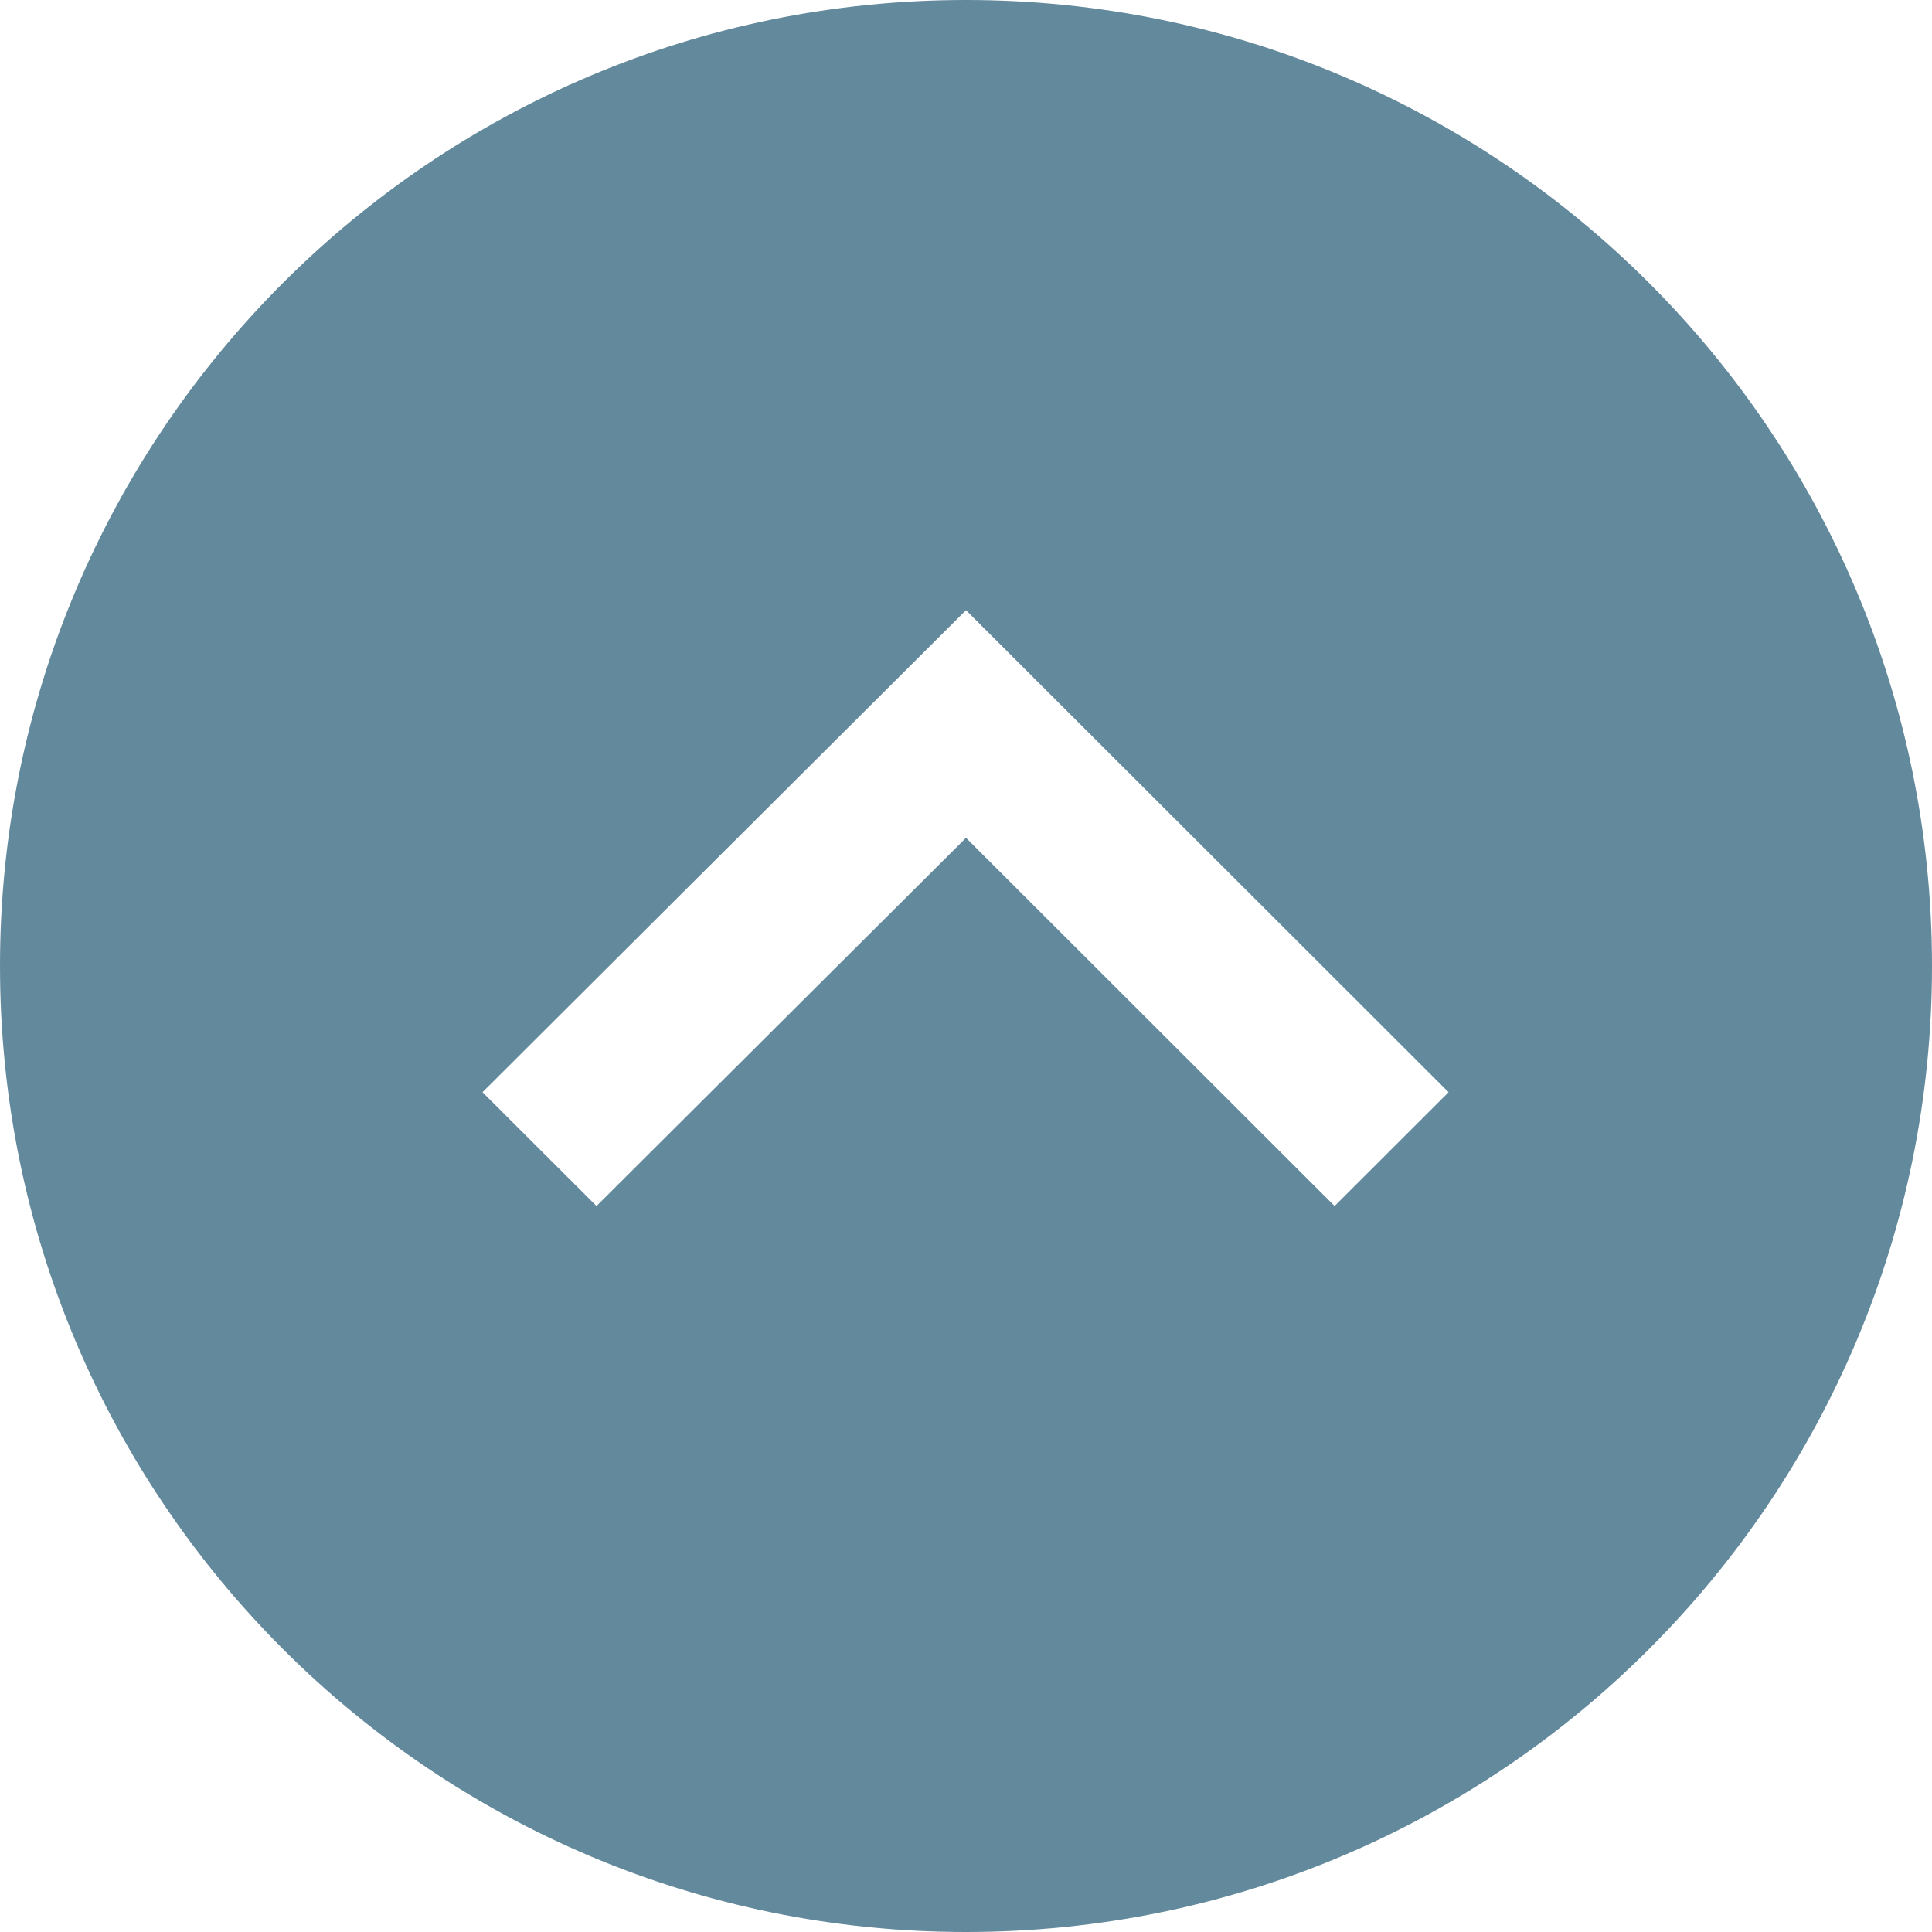
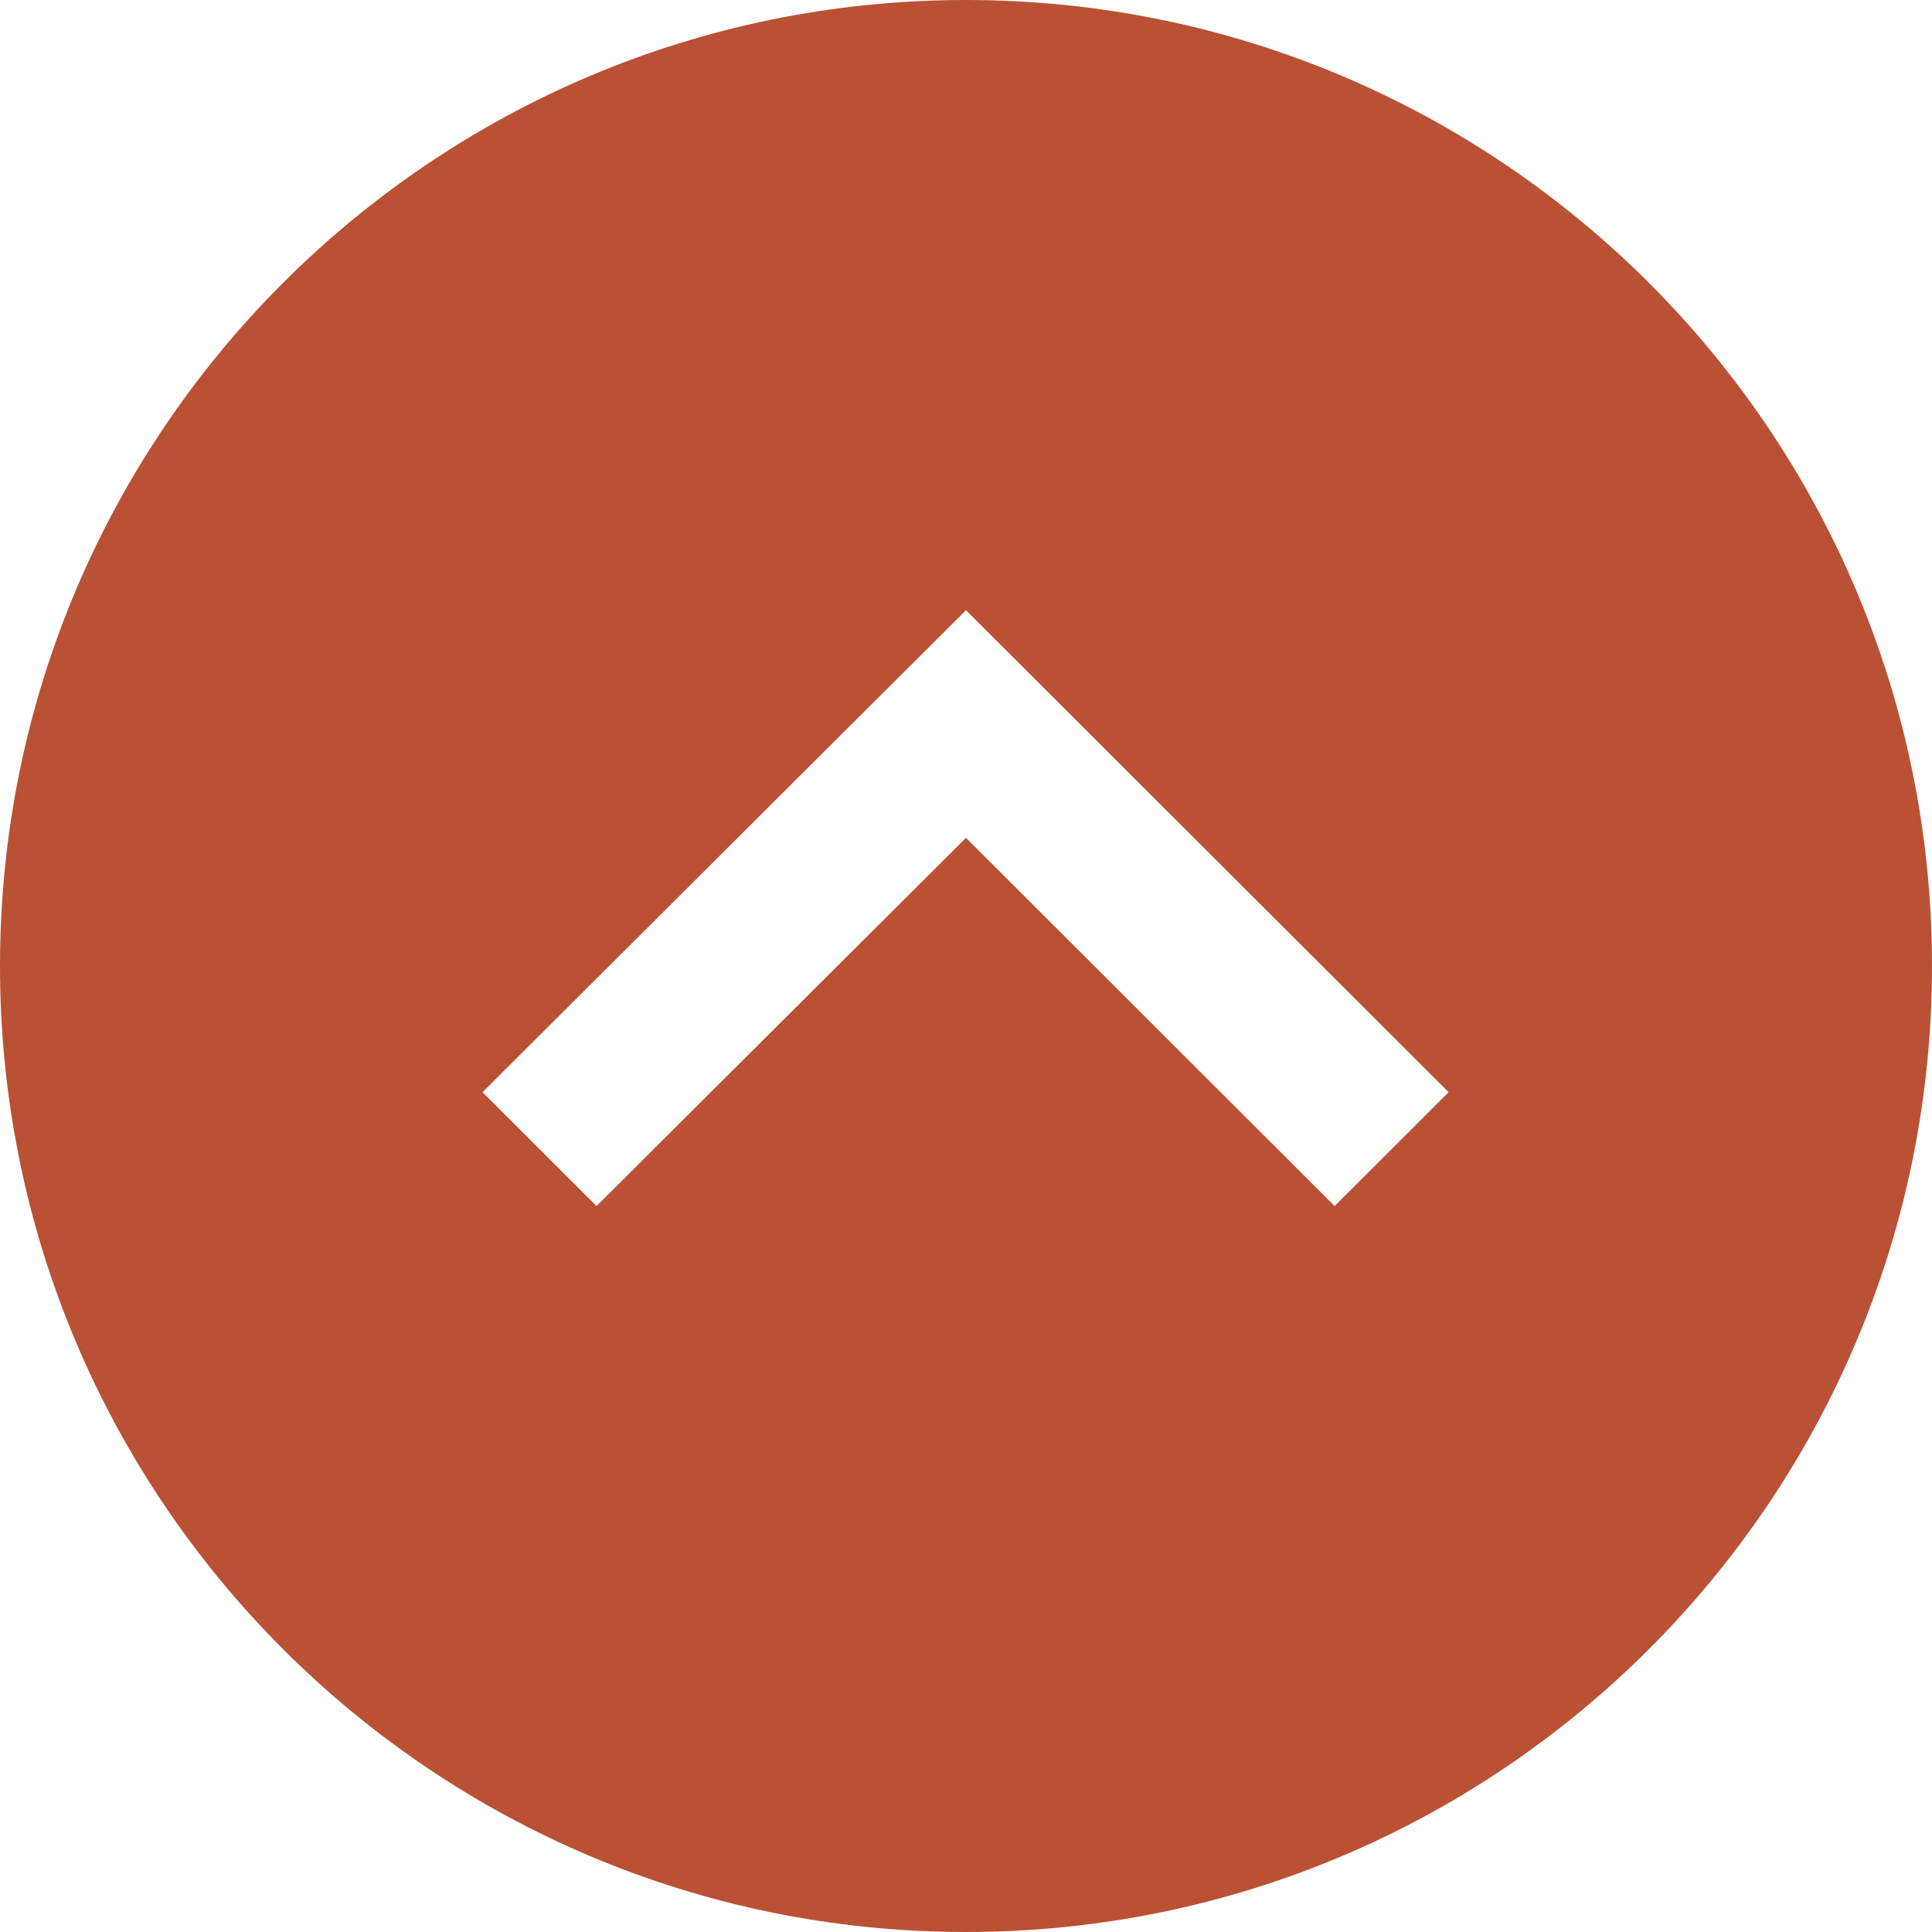
<svg xmlns="http://www.w3.org/2000/svg" width="24" height="24" viewBox="0 0 24 24">
-   <path fill="#63899C" d="M12 0c-6.627 0-12 5.373-12 12s5.373 12 12 12 12-5.373 12-12-5.373-12-12-12zm0 7.58l5.995 5.988-1.416 1.414-4.579-4.574-4.59 4.574-1.416-1.414 6.006-5.988z" />
+   <path fill="#BA5134" d="M12 0c-6.627 0-12 5.373-12 12s5.373 12 12 12 12-5.373 12-12-5.373-12-12-12zm0 7.58l5.995 5.988-1.416 1.414-4.579-4.574-4.59 4.574-1.416-1.414 6.006-5.988z" />
</svg>
